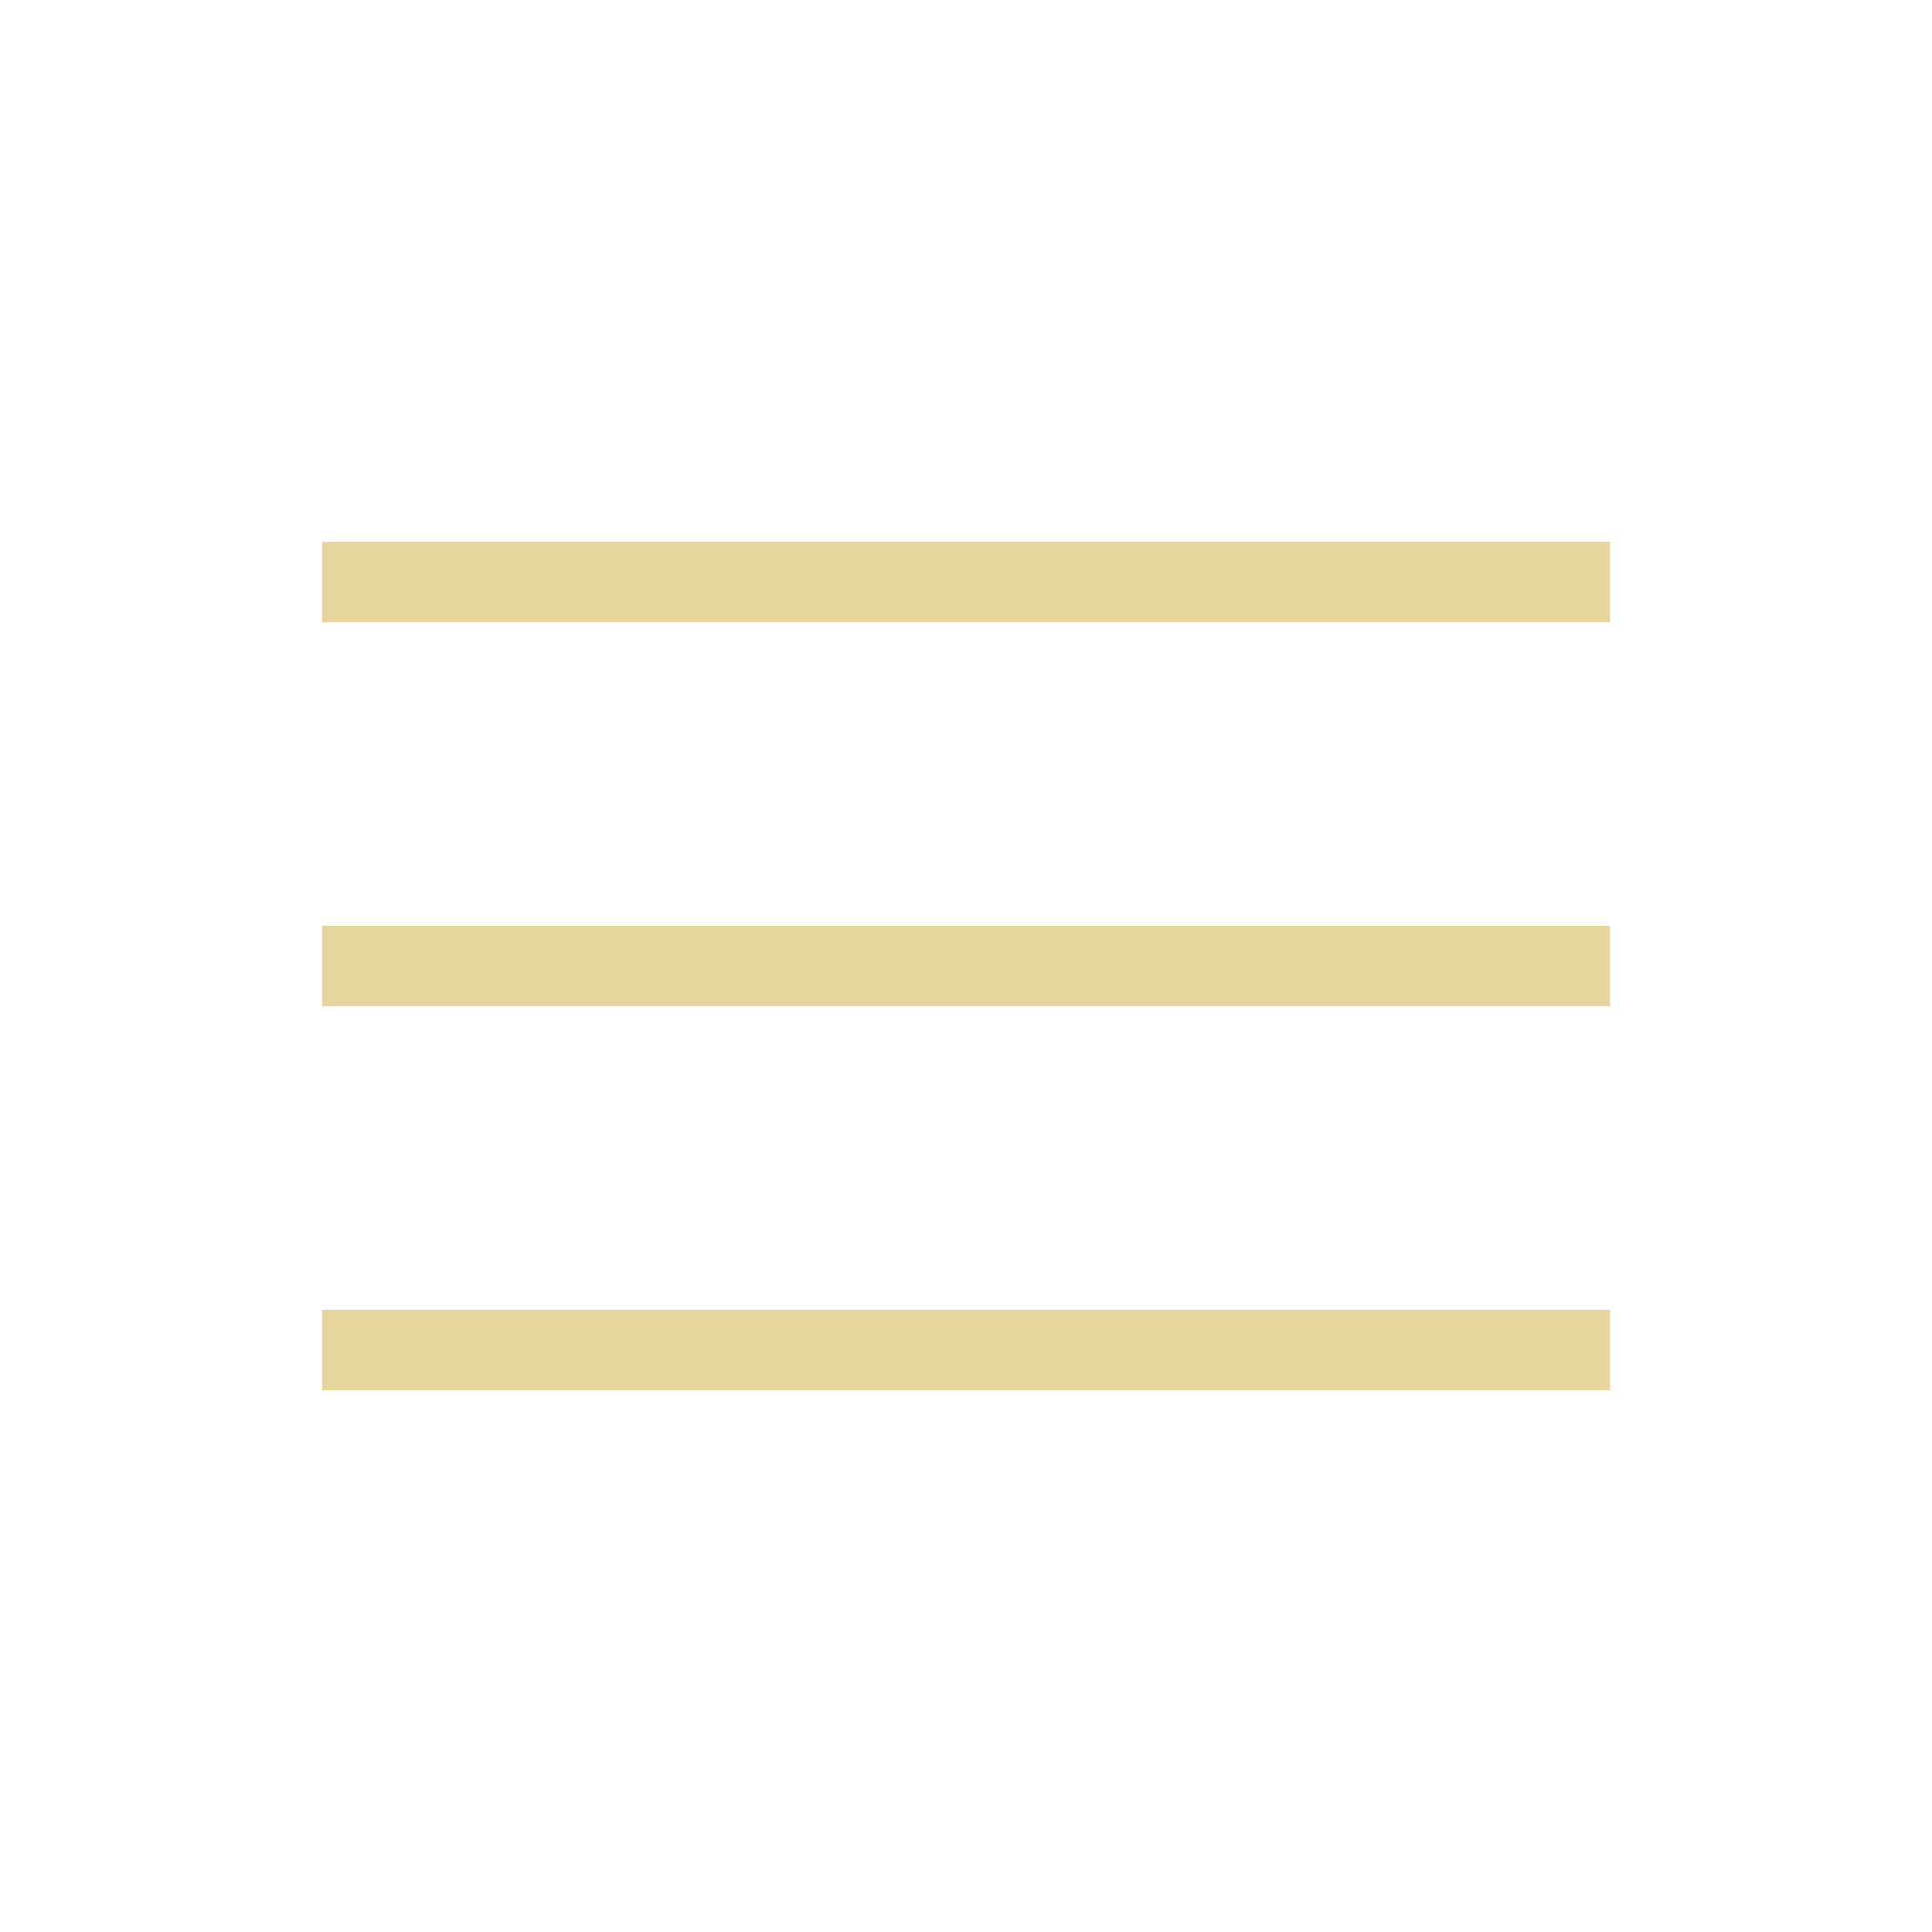
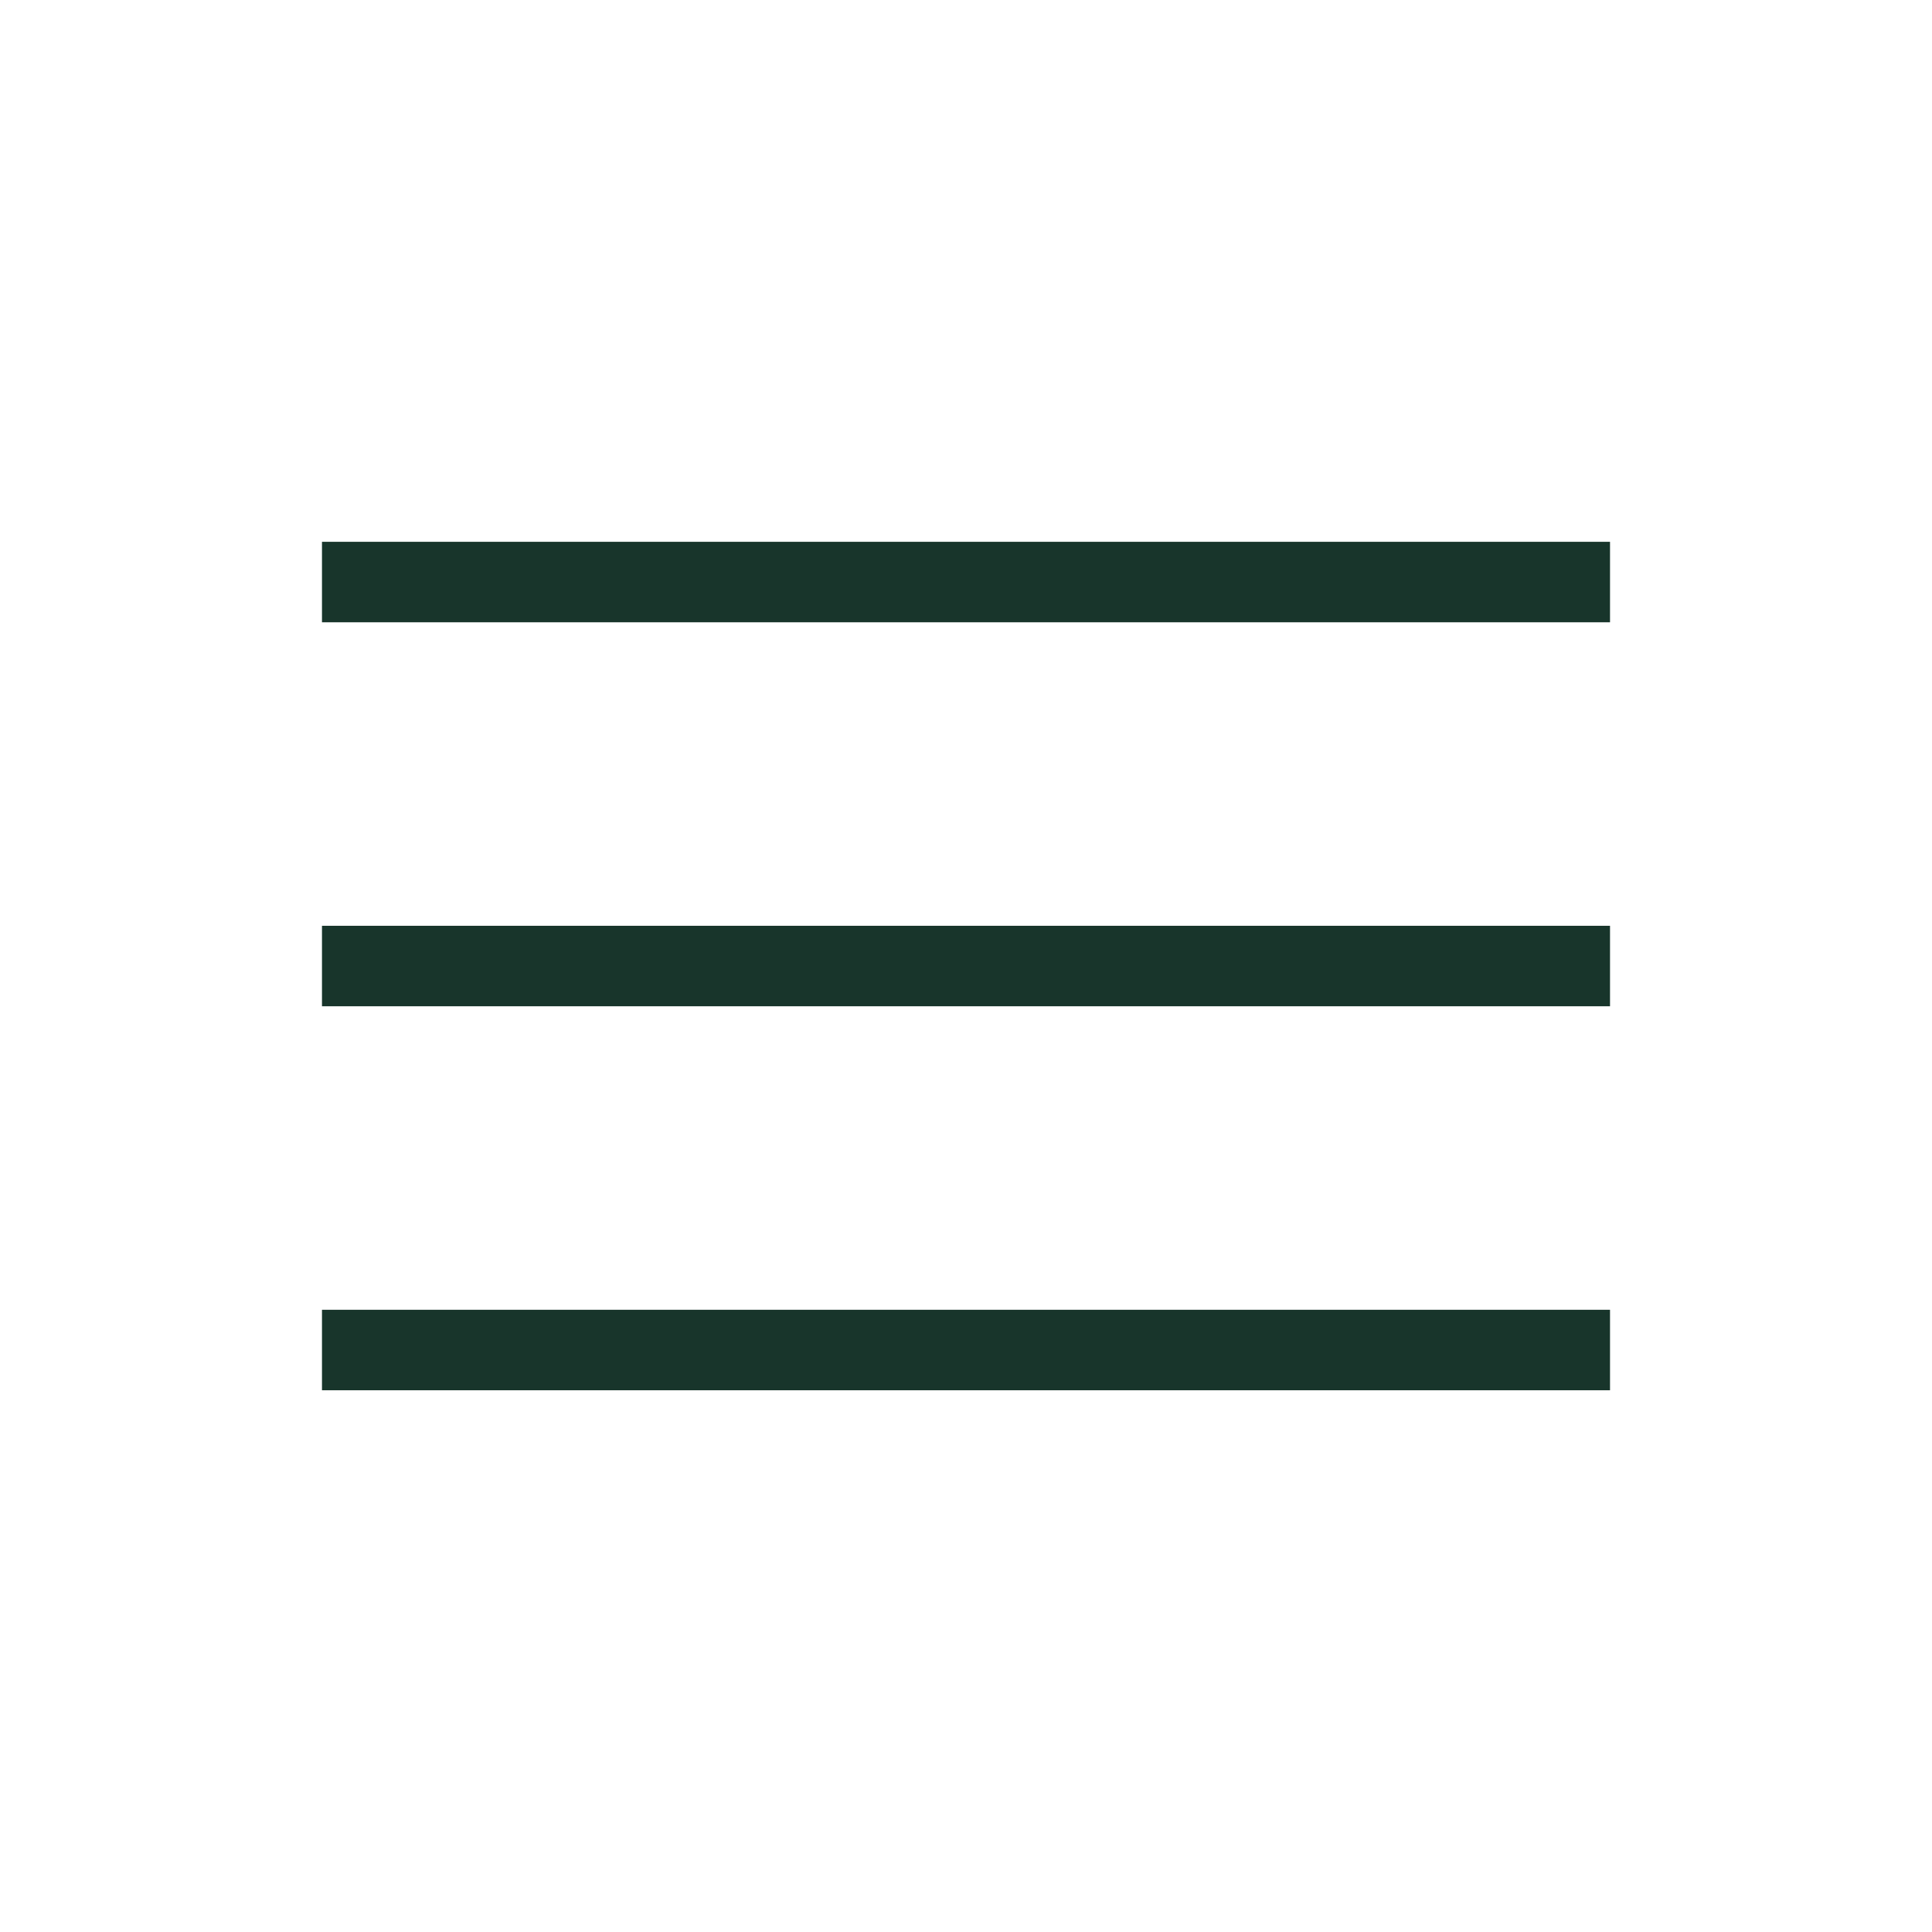
<svg xmlns="http://www.w3.org/2000/svg" width="32" height="32" viewBox="0 0 32 32" fill="none">
-   <path d="M5.333 23.027V21.694H26.667V23.027H5.333ZM5.333 16.667V15.334H26.667V16.667H5.333ZM5.333 10.307V8.974H26.667V10.307H5.333Z" fill="#E8D59C" />
+   <path d="M5.333 23.027V21.694H26.667V23.027H5.333ZM5.333 16.667V15.334H26.667V16.667H5.333ZM5.333 10.307V8.974H26.667V10.307H5.333Z" fill="#18352B" />
</svg>
